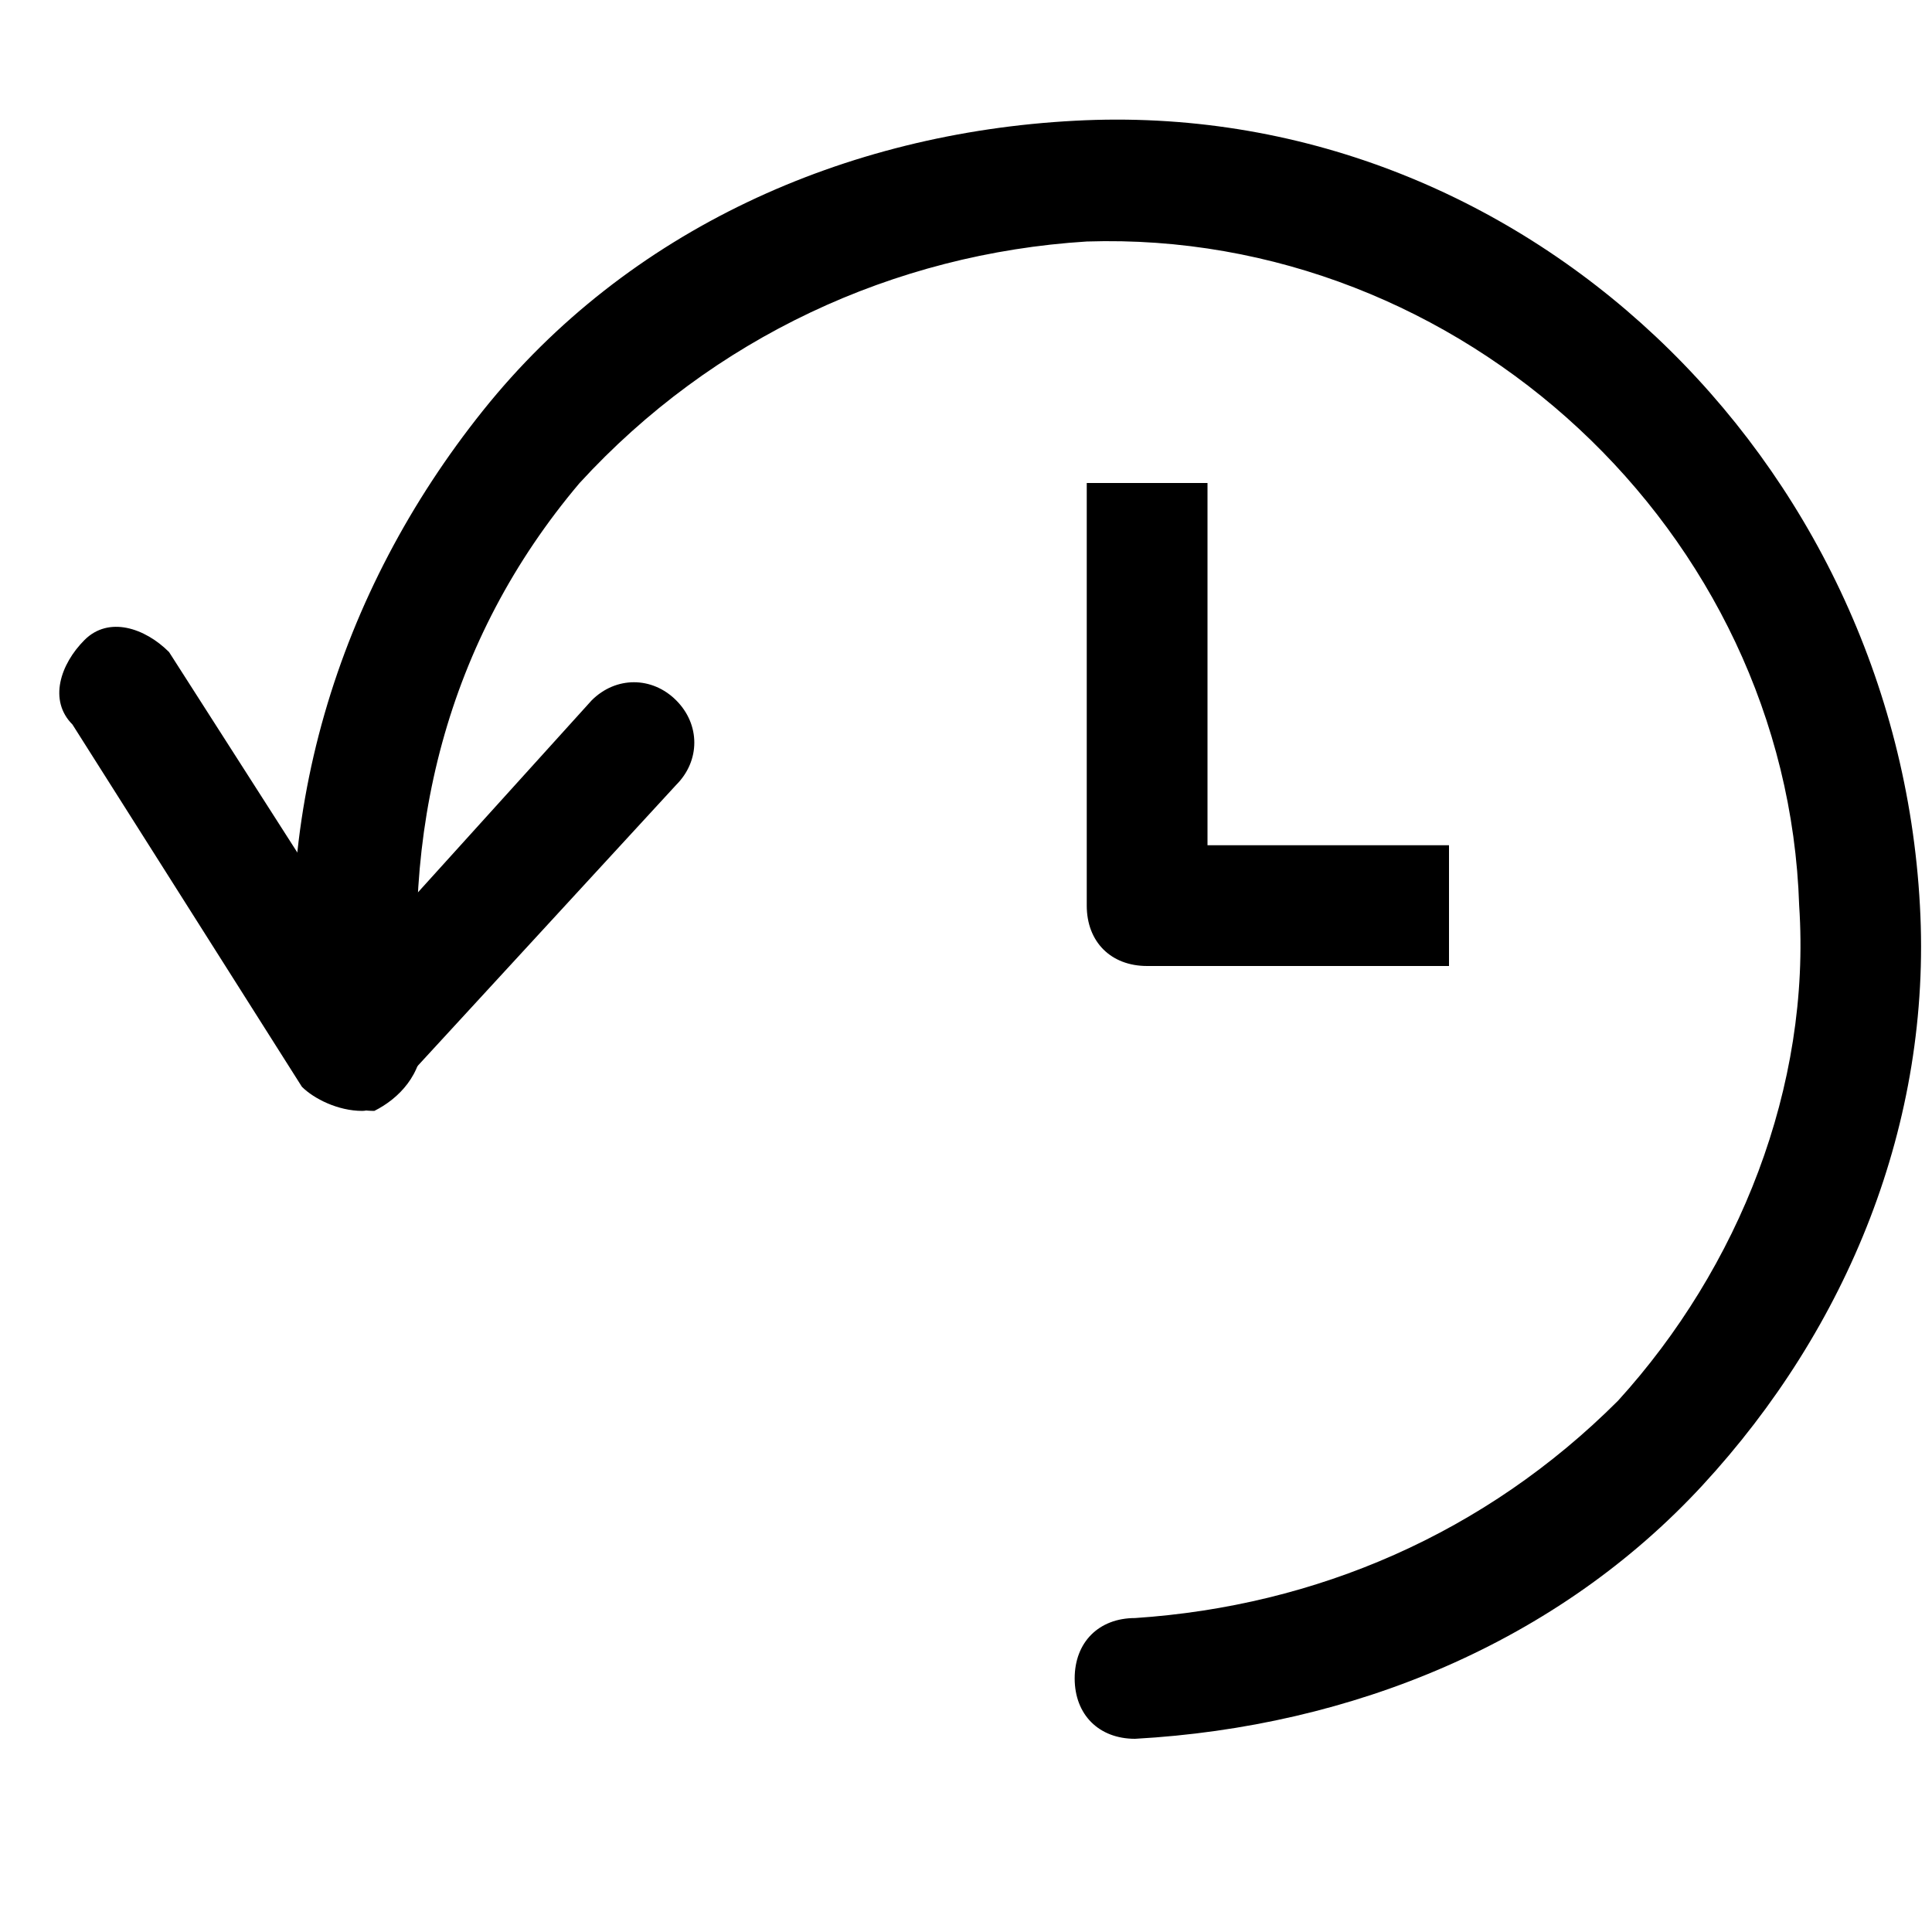
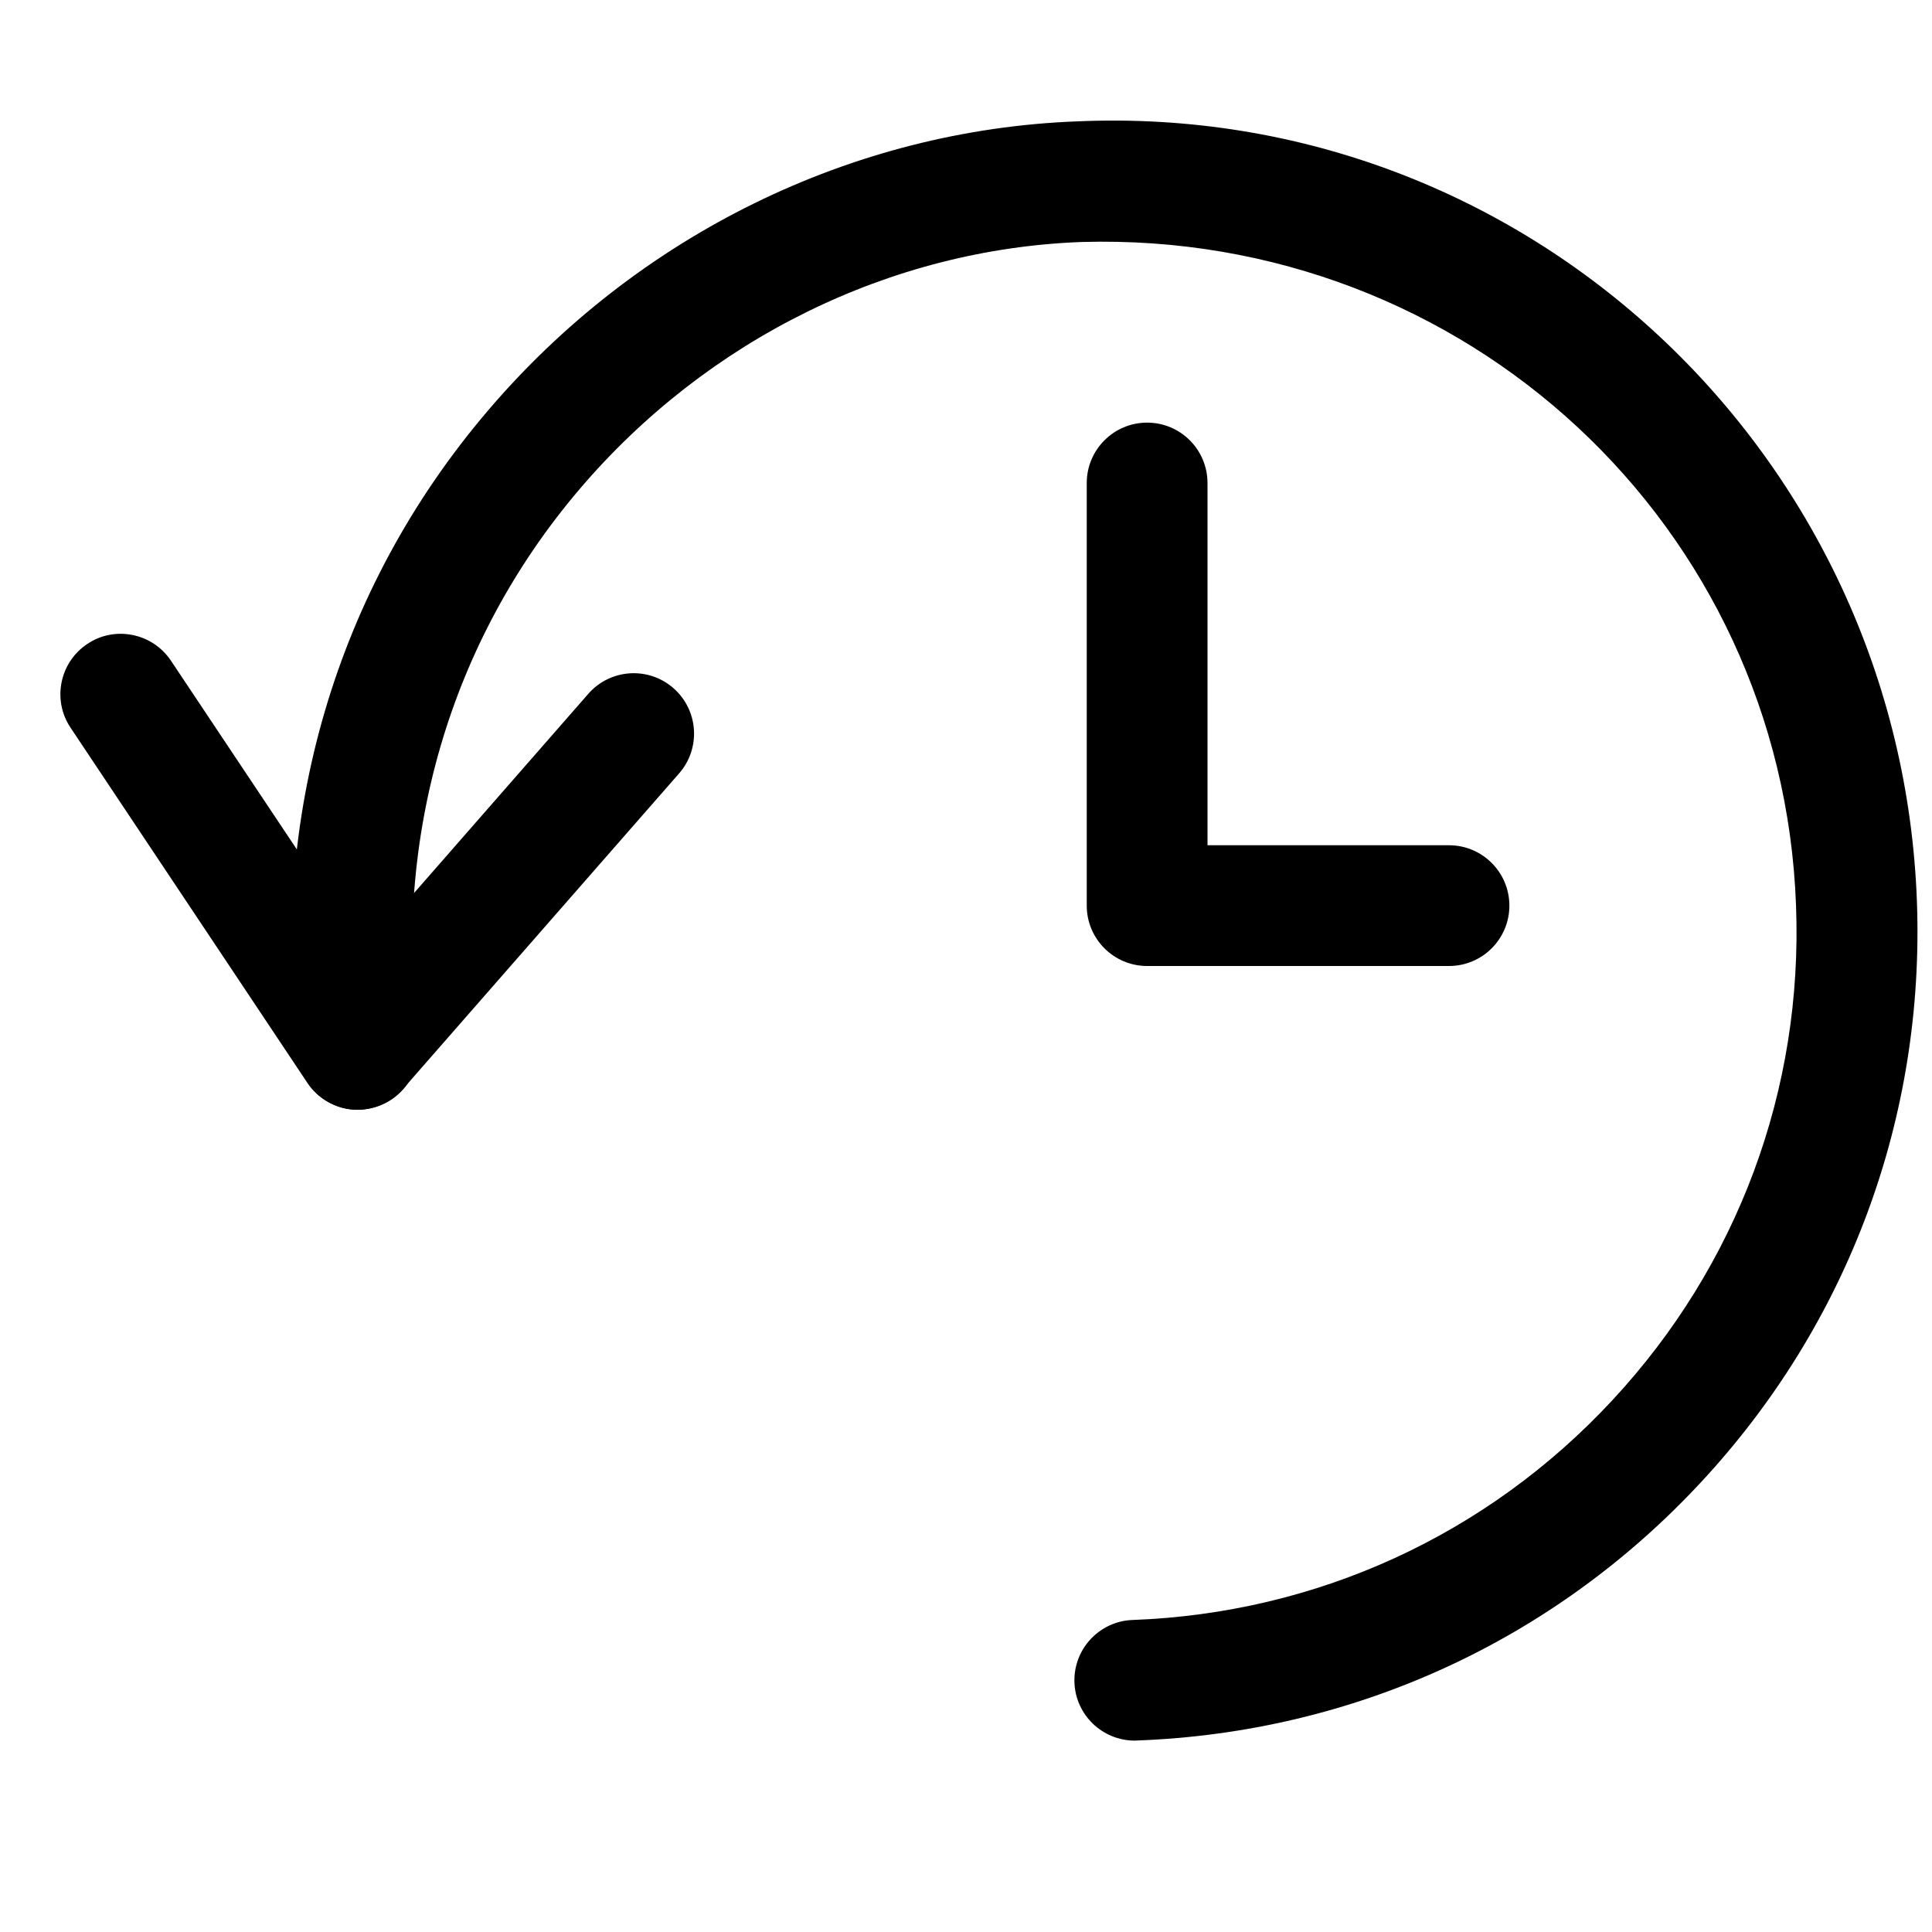
<svg xmlns="http://www.w3.org/2000/svg" version="1.1" baseProfile="tiny" id="Layer_1" x="0px" y="0px" viewBox="0 0 16 16" xml:space="preserve">
-   <path d="M3,9.2C3,9.2,2.9,9.2,3,9.2C2.8,9.2,2.6,9.1,2.5,9L0.6,6C0.4,5.8,0.5,5.5,0.7,5.3c0.2-0.2,0.5-0.1,0.7,0.1L3,7.9l1.9-2.1  c0.2-0.2,0.5-0.2,0.7,0c0.2,0.2,0.2,0.5,0,0.7L3.3,9C3.2,9.1,3.1,9.2,3,9.2z" />
-   <path d="M9.4,14.4c-0.3,0-0.5-0.2-0.5-0.5c0-0.3,0.2-0.5,0.5-0.5c1.5-0.1,2.9-0.7,4-1.8c1-1.1,1.6-2.6,1.5-4.1  C14.8,4.4,12.1,1.9,9,2c-1.6,0.1-3.1,0.8-4.2,2C3.7,5.3,3.3,6.9,3.5,8.6c0,0.3-0.2,0.5-0.4,0.6C2.8,9.2,2.5,9,2.5,8.8  C2.2,6.8,2.8,4.9,4,3.4c1.2-1.5,3-2.3,4.9-2.4c3.7-0.2,6.8,2.8,7,6.5c0.1,1.8-0.6,3.5-1.8,4.8C12.9,13.6,11.2,14.3,9.4,14.4  C9.4,14.4,9.4,14.4,9.4,14.4z" />
-   <path d="M12,8H9.5C9.2,8,9,7.8,9,7.5V4h1v3h2V8z" />
+   <path d="M2.961,9.19c-0.011,0-0.021,0-0.032-0.001c-0.155-0.01-0.298-0.092-0.384-0.222L0.584,6.026  c-0.153-0.229-0.091-0.54,0.139-0.693C0.949,5.18,1.262,5.241,1.416,5.472l1.599,2.397l1.857-2.123  c0.183-0.209,0.499-0.228,0.705-0.047c0.208,0.182,0.229,0.498,0.047,0.706L3.337,9.019C3.242,9.128,3.104,9.19,2.961,9.19z" />
+   <path d="M9.398,14.415c-0.268,0-0.49-0.212-0.5-0.481c-0.01-0.276,0.206-0.508,0.481-0.518c1.524-0.056,2.936-0.702,3.974-1.82  c1.038-1.117,1.579-2.572,1.521-4.096c-0.114-3.146-2.737-5.587-5.915-5.496C7.373,2.062,5.856,2.81,4.798,4.053  c-1.072,1.26-1.547,2.885-1.337,4.575c0.034,0.274-0.16,0.523-0.435,0.558c-0.271,0.038-0.523-0.16-0.558-0.435  C2.224,6.78,2.78,4.881,4.037,3.405c1.239-1.457,3.021-2.331,4.886-2.4c3.722-0.162,6.816,2.76,6.952,6.458  c0.066,1.791-0.568,3.5-1.789,4.813c-1.22,1.313-2.878,2.072-4.669,2.138C9.41,14.415,9.404,14.415,9.398,14.415z" />
+   <path d="M12,8H9.5C9.224,8,9,7.776,9,7.5V4c0-0.276,0.224-0.5,0.5-0.5S10,3.724,10,4v3h2c0.276,0,0.5,0.224,0.5,0.5S12.276,8,12,8z" />
</svg>
